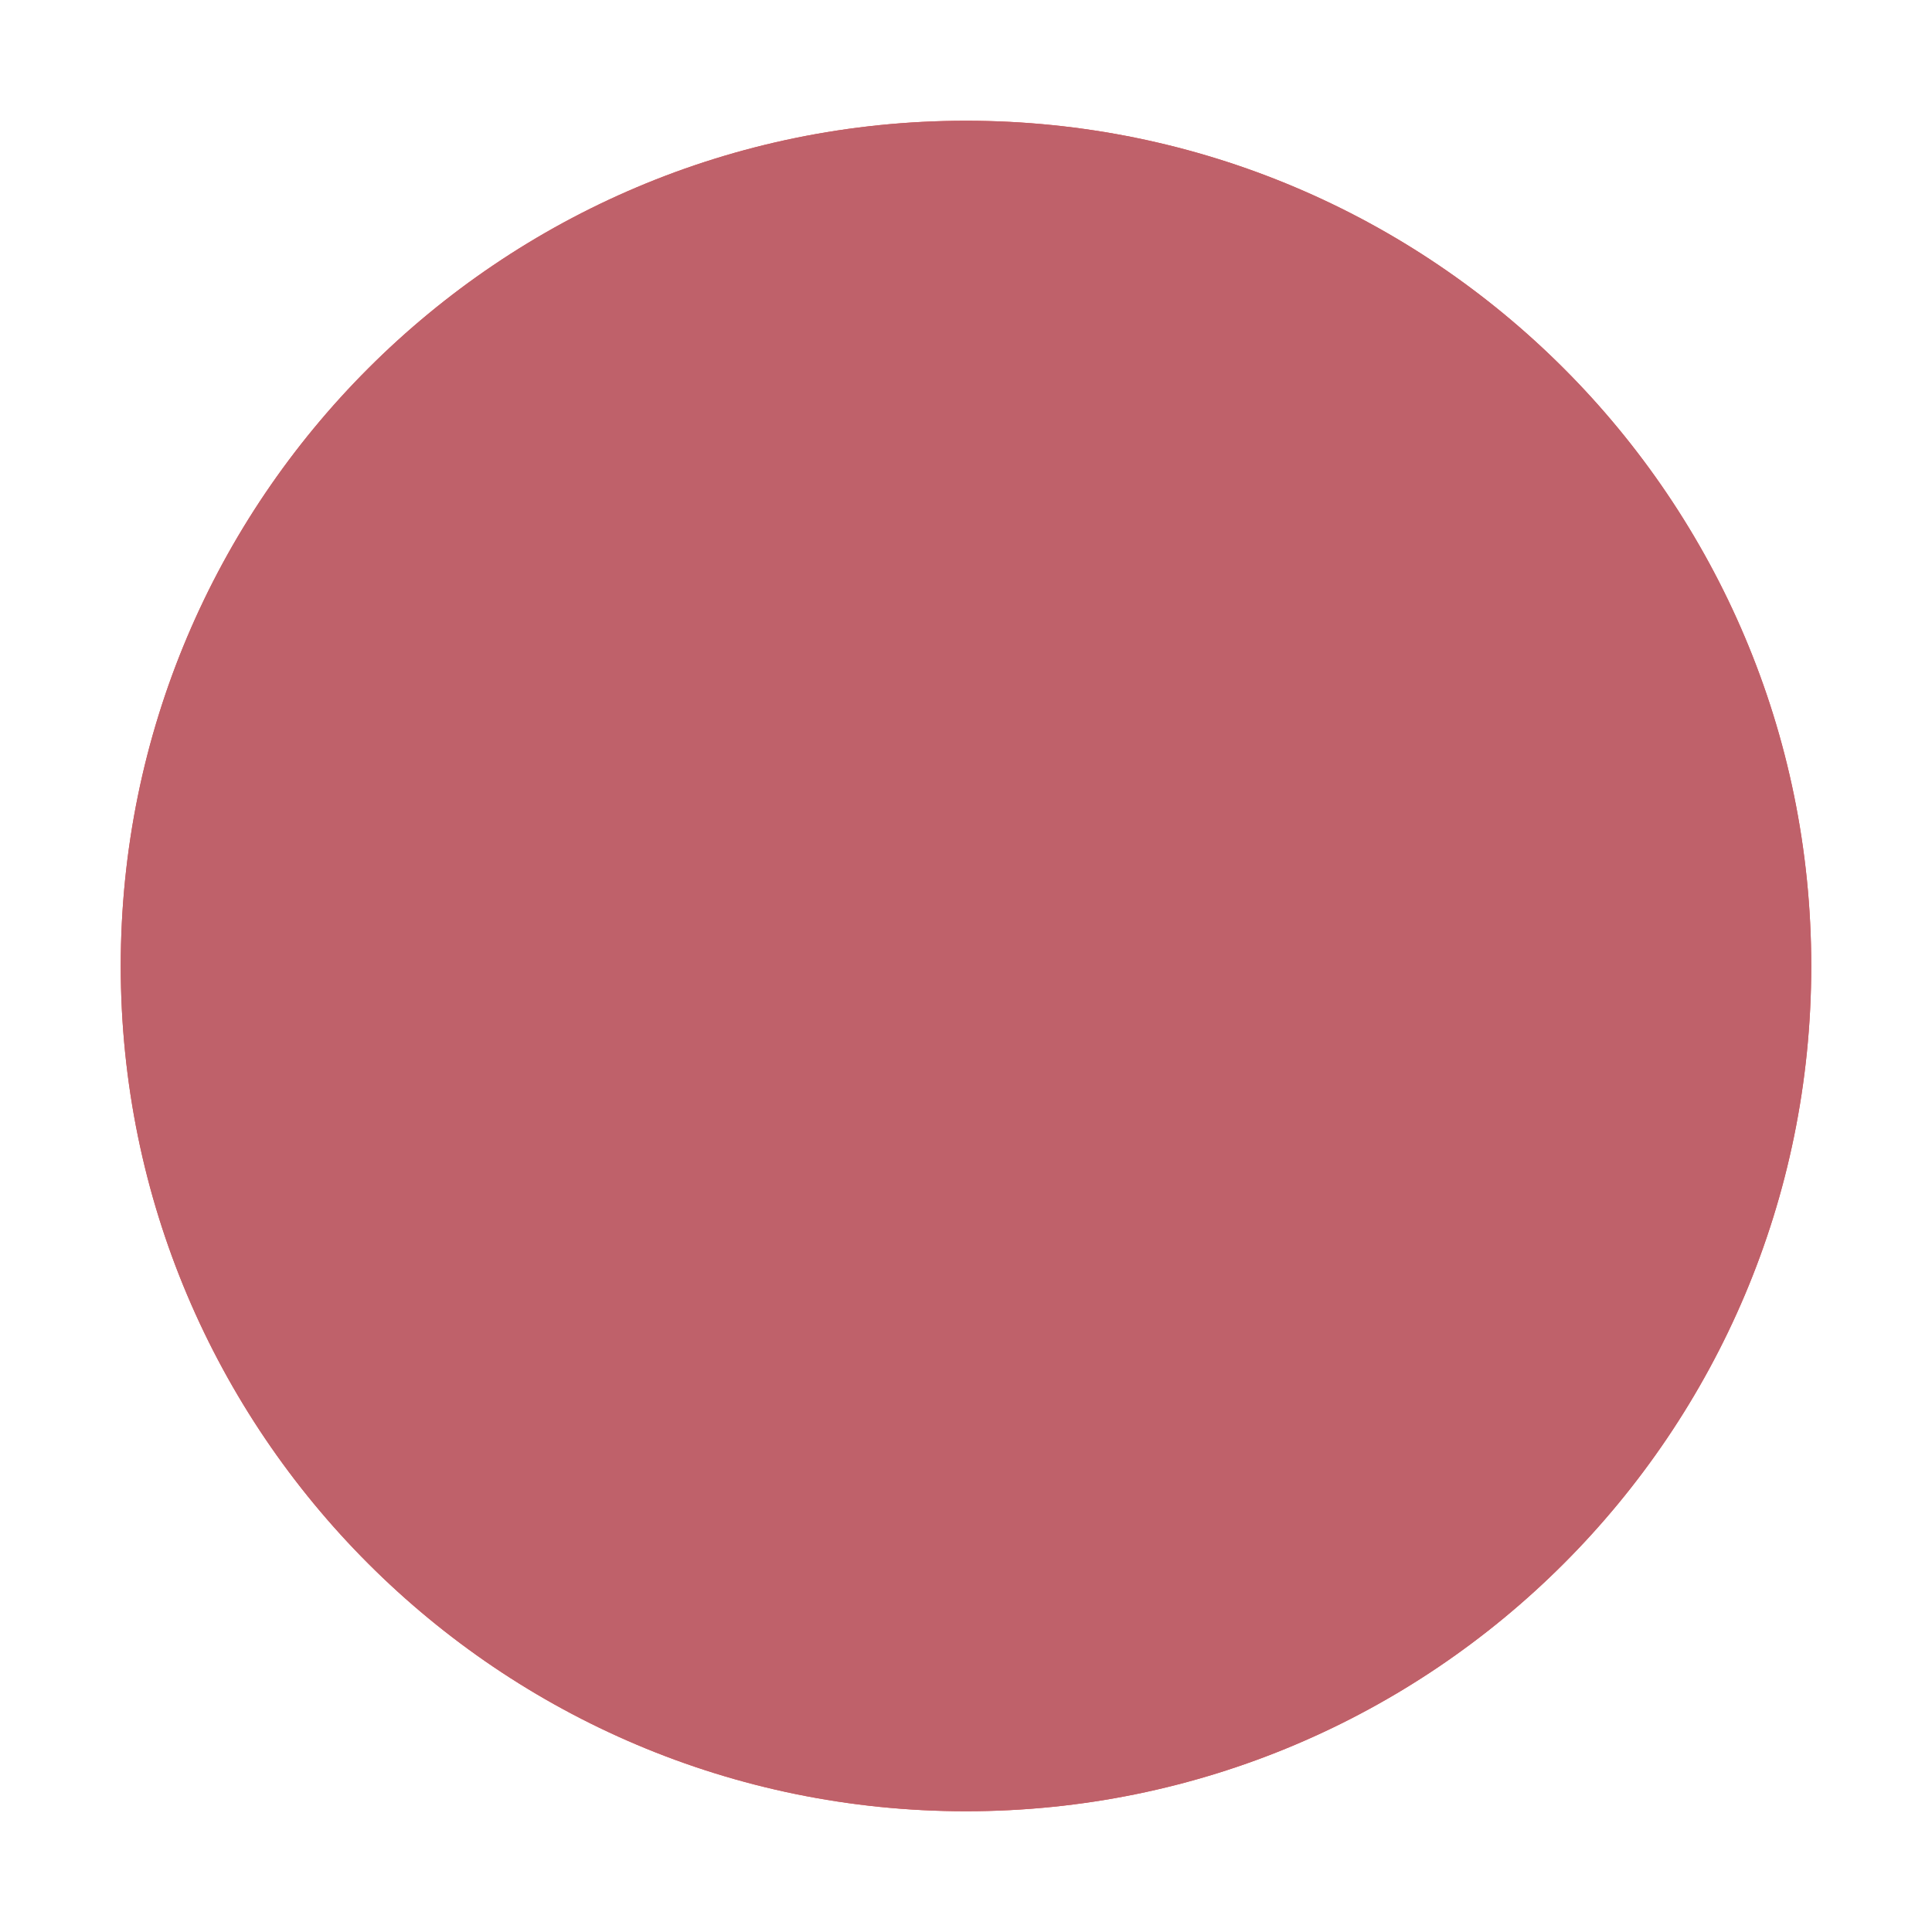
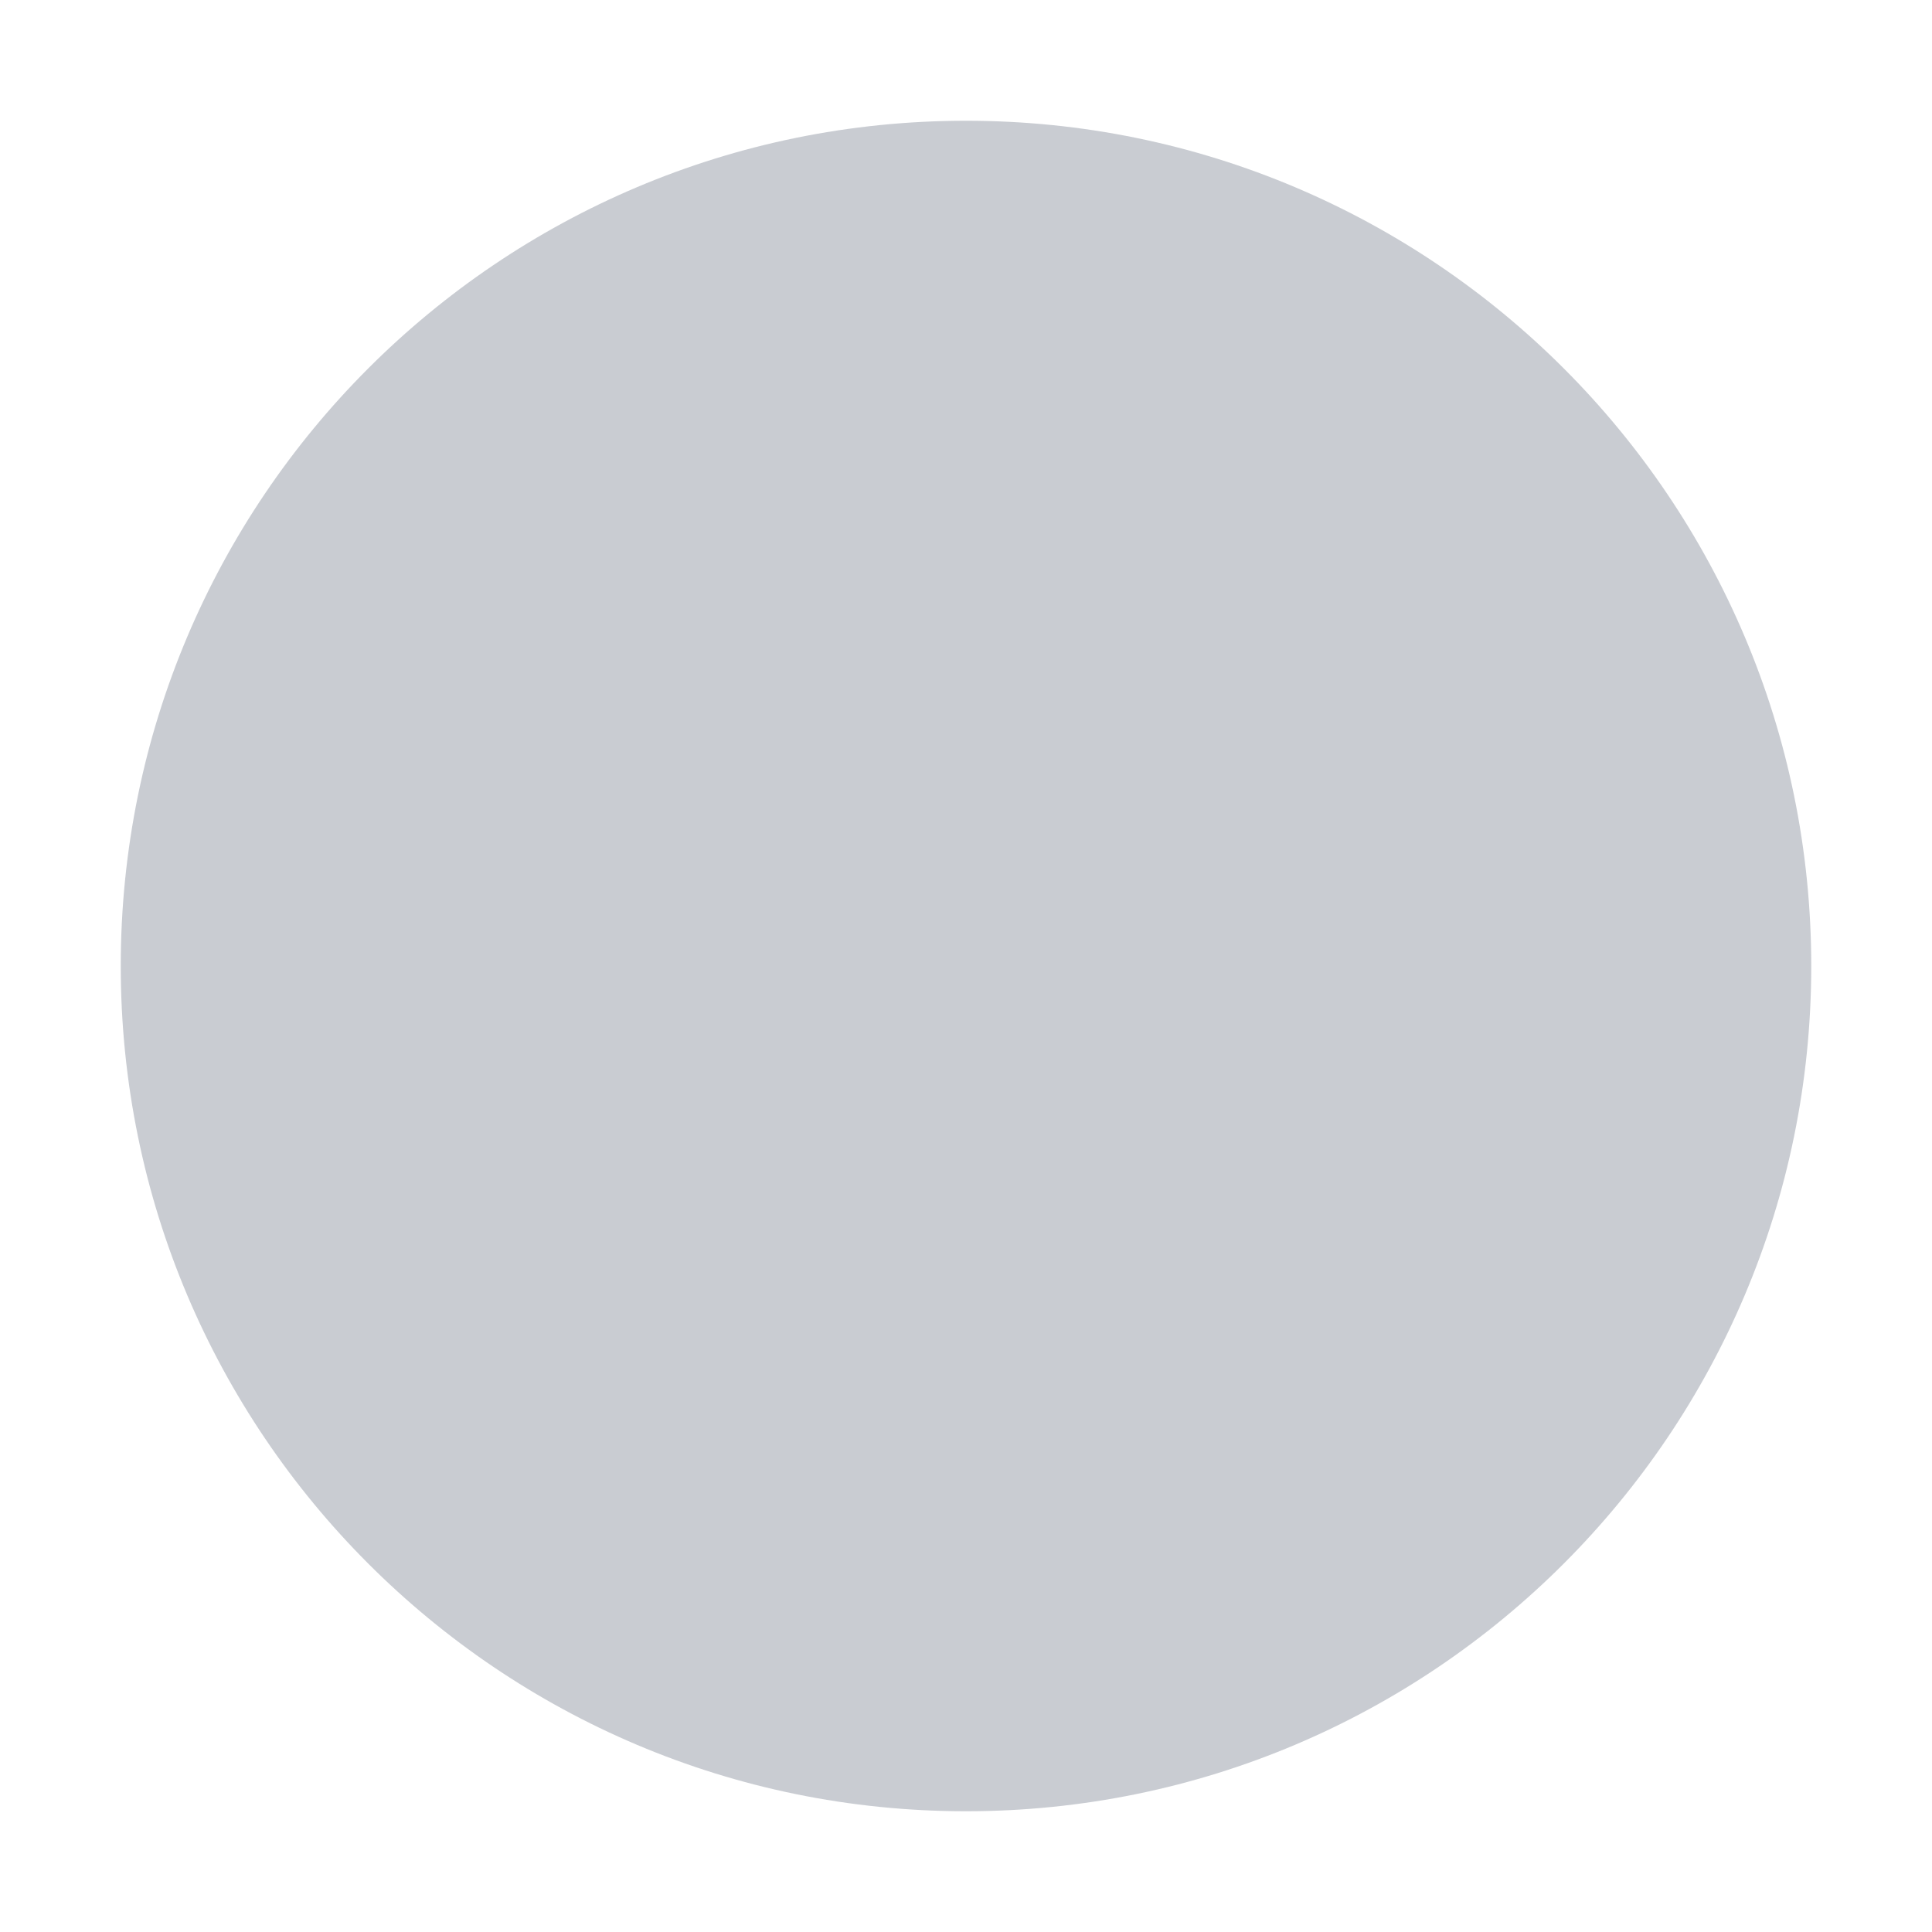
<svg xmlns="http://www.w3.org/2000/svg" width="96" height="96" version="1.1" id="svg1024" viewBox="0 0 16 16">
  <defs id="defs1028" />
  <rect y="0" width="16" height="16" ry="1.6931001e-05" opacity="0" stroke-width="0.474" style="paint-order:markers stroke fill" id="rect1020" x="0" />
-   <path d="m 8,15 c 3.866,0 7,-3.134 7,-7 0,-3.866 -3.134,-7 -7,-7 -3.866,0 -7,3.134 -7,7 0,3.866 3.134,7 7,7" fill="#e9524a" fill-rule="evenodd" id="path1022" />
-   <path d="m 8,15 c 3.866,0 7,-3.134 7,-7 0,-3.866 -3.134,-7 -7,-7 -3.866,0 -7,3.134 -7,7 0,3.866 3.134,7 7,7" fill="#e9524a" fill-rule="evenodd" id="path3724" style="fill:#bf616a;fill-opacity:1;opacity:1" />
+   <path d="m 8,15 c 3.866,0 7,-3.134 7,-7 0,-3.866 -3.134,-7 -7,-7 -3.866,0 -7,3.134 -7,7 0,3.866 3.134,7 7,7" fill="#e9524a" fill-rule="evenodd" id="path1022" style="fill:#4c566a;fill-opacity:0.3" />
</svg>
